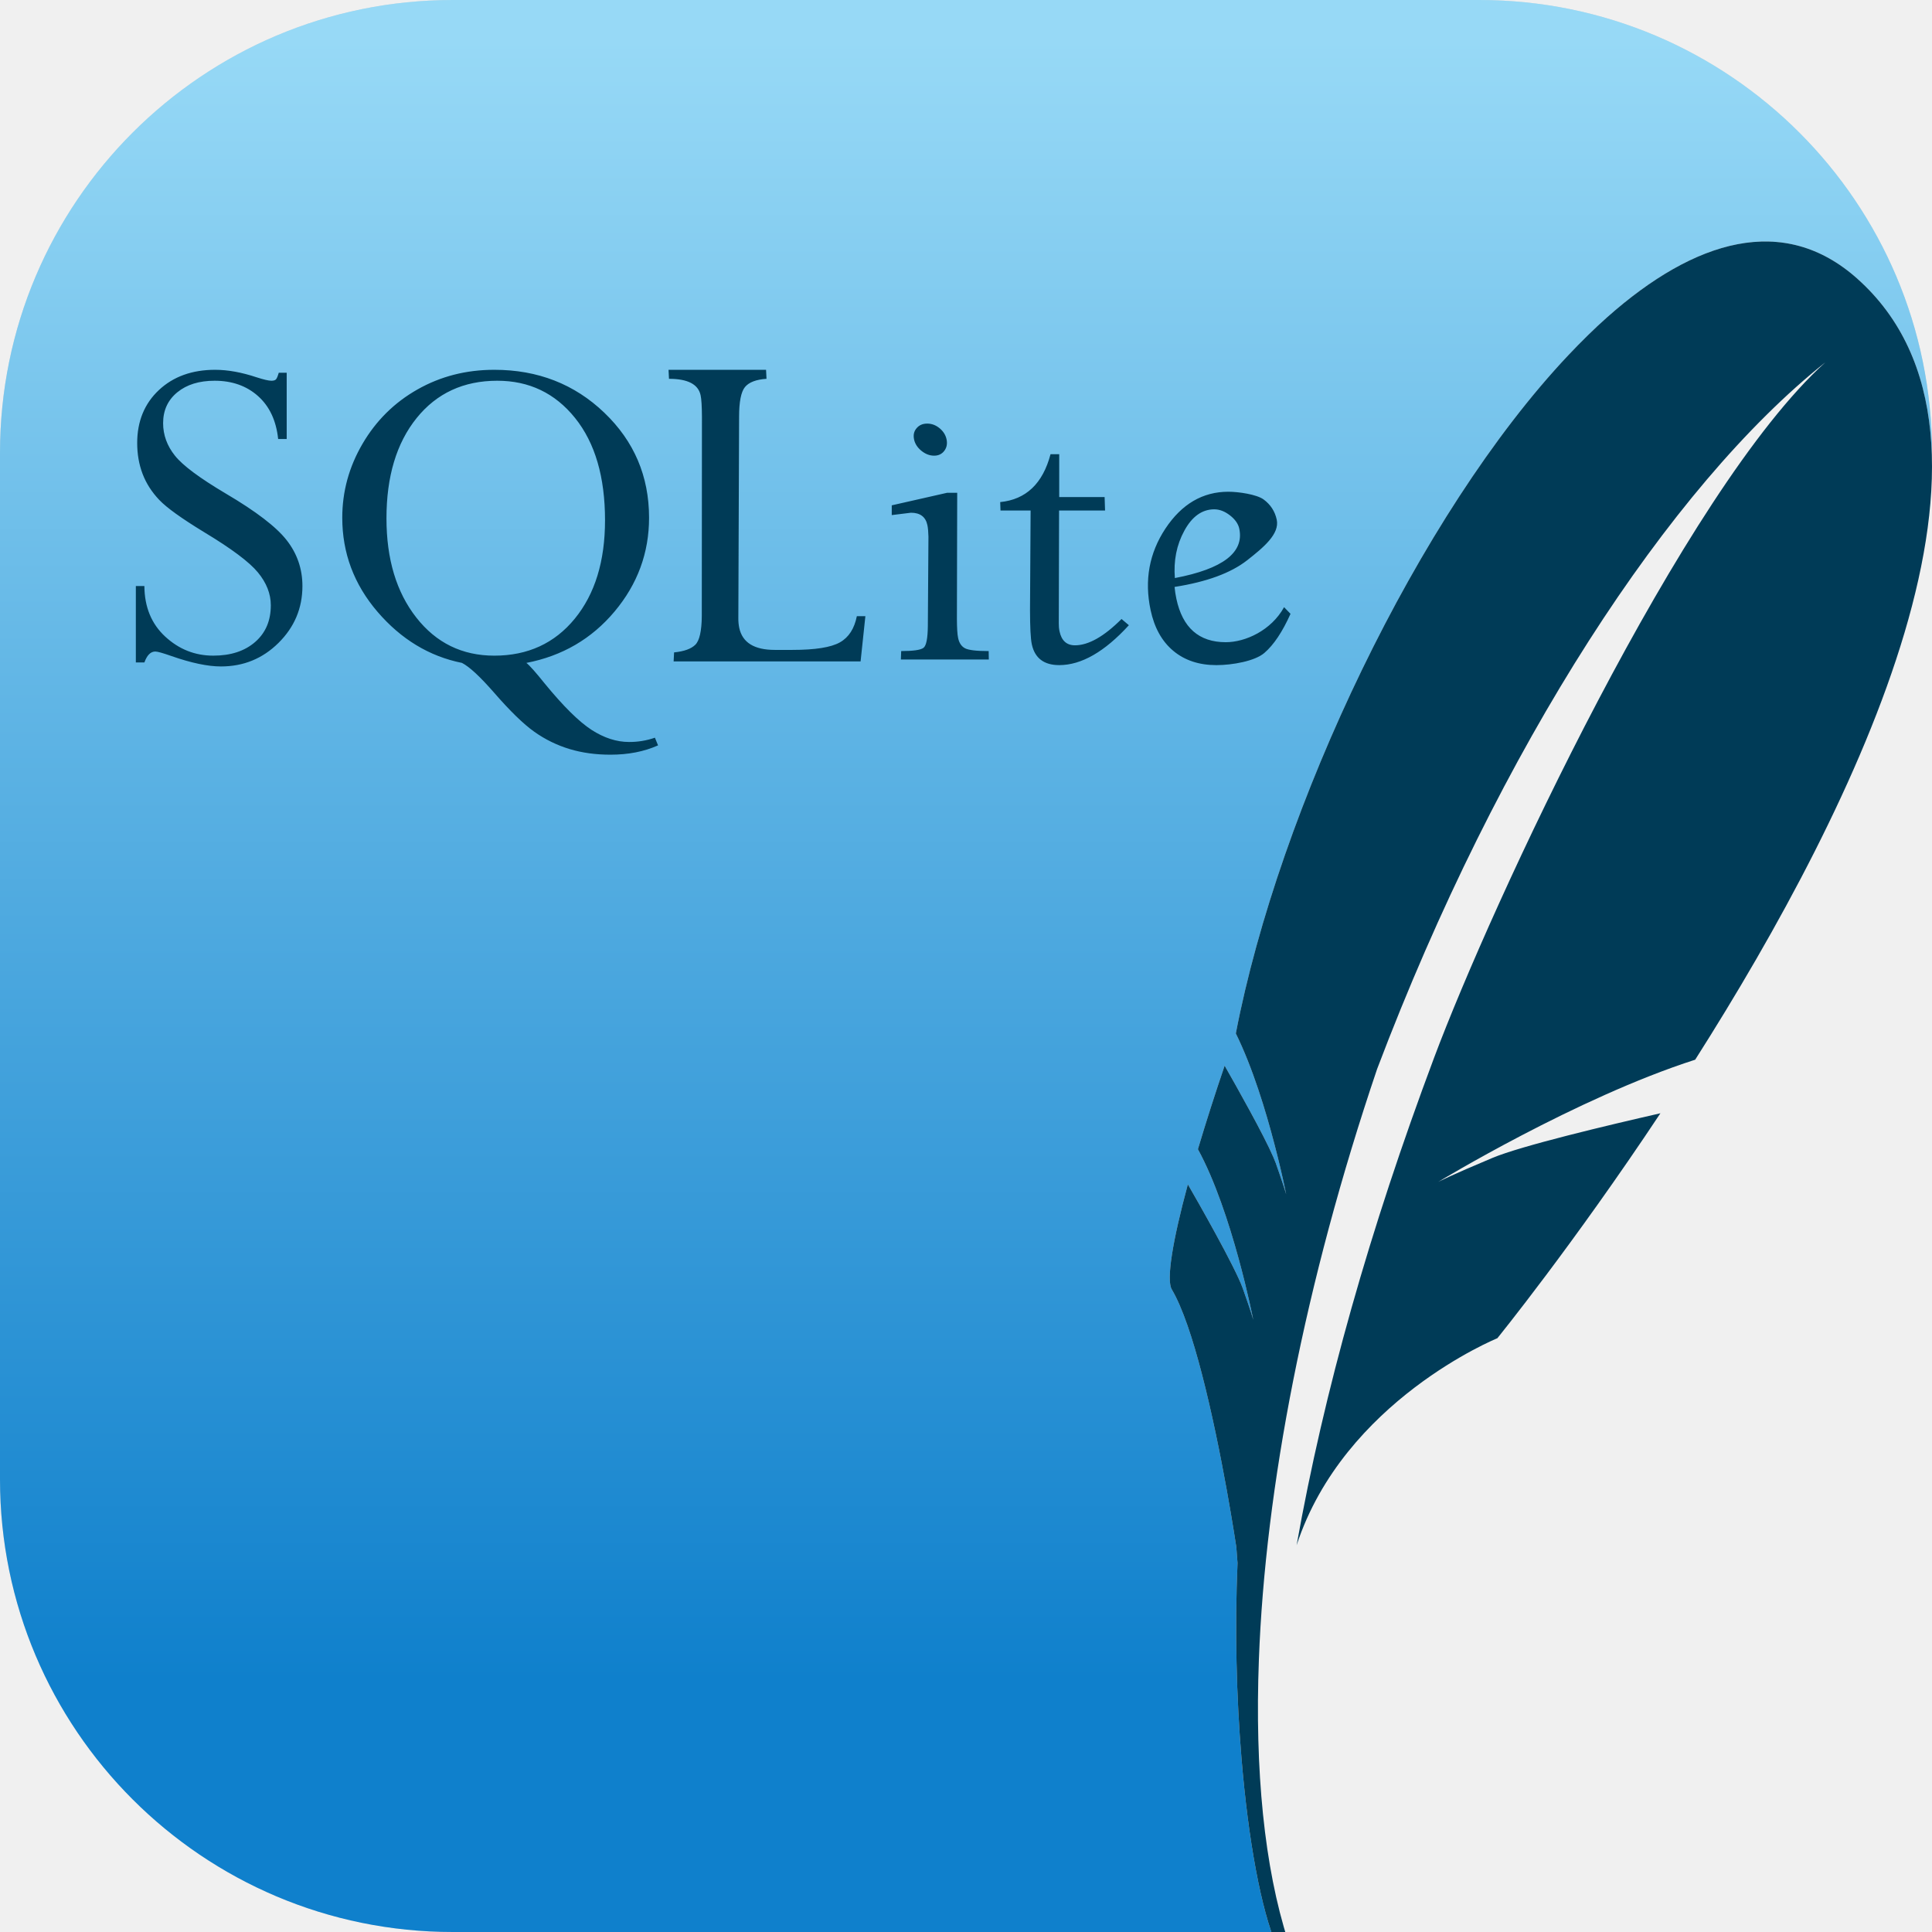
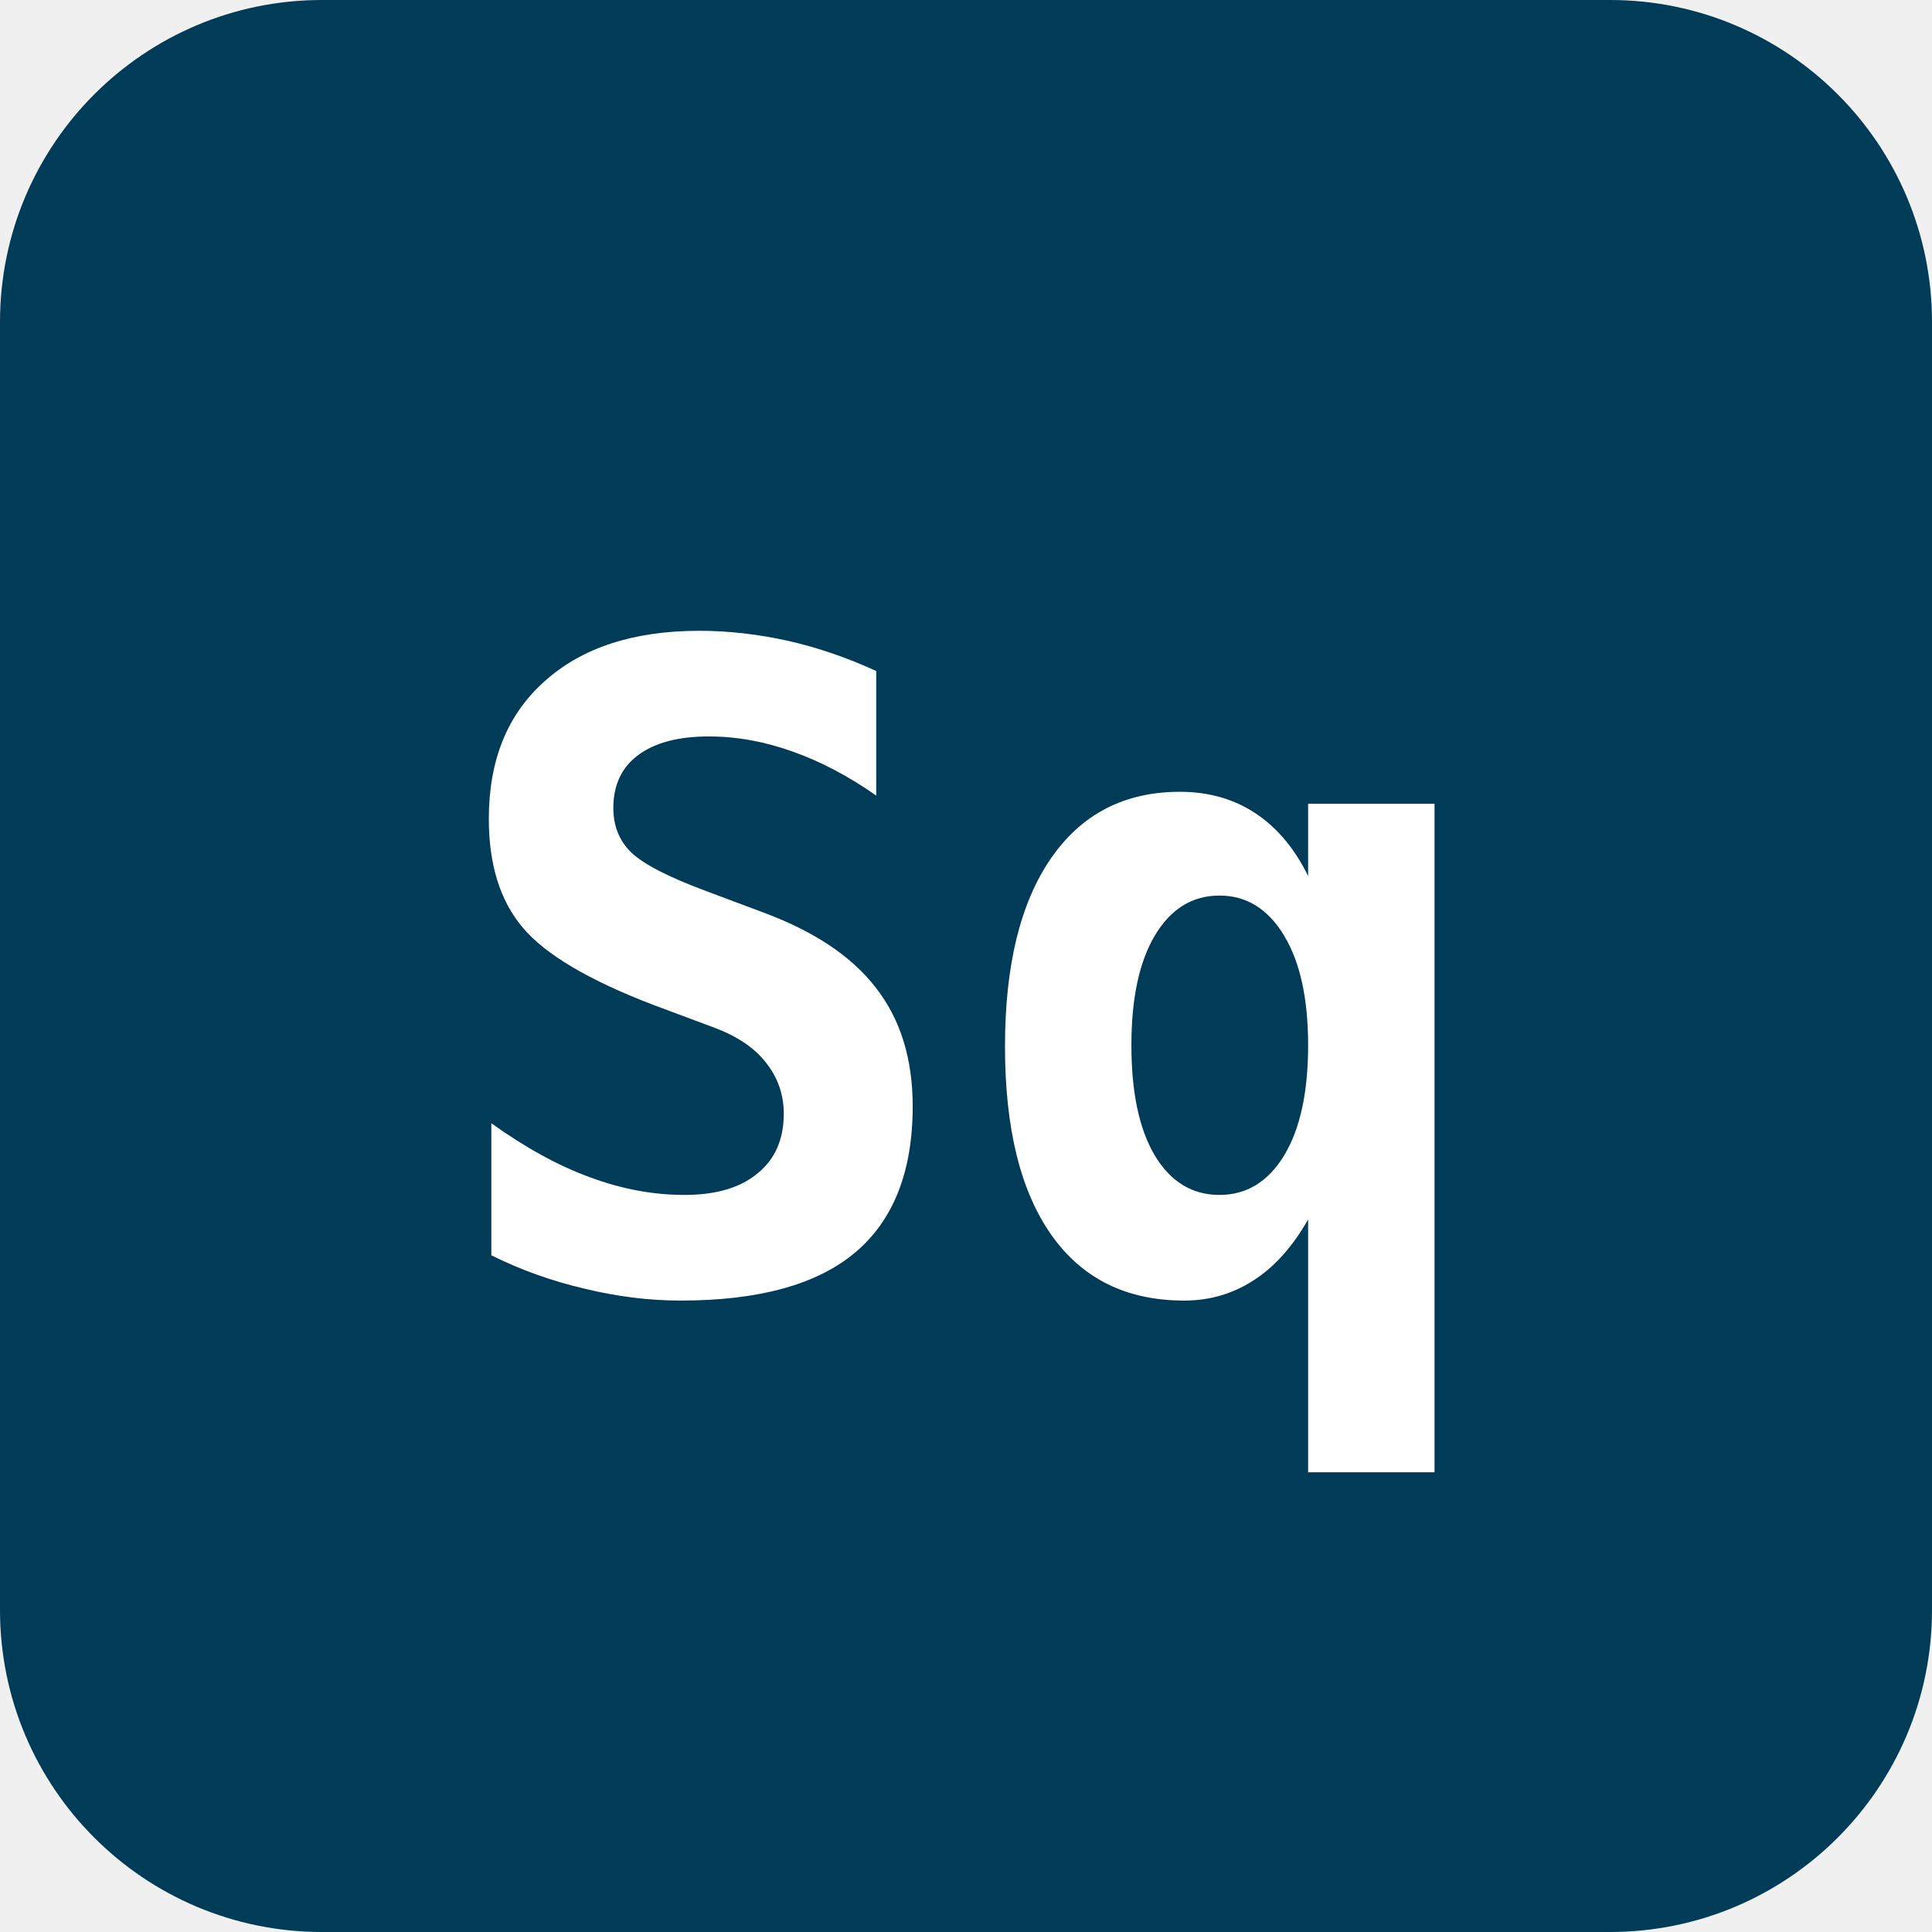
- <svg xmlns="http://www.w3.org/2000/svg" width="256" height="256" viewBox="0 0 256 256">
-   <g fill="none">
-     <g clip-path="url(#skillIconsSqlite1)">
-       <path fill="#D9D9D9" d="M60 0C26.863 0 0 26.863 0 60v136c0 33.137 26.863 60 60 60h108.46c-1.779-5.243-3.172-13.546-3.956-23.023c-.675-8.152-.899-17.171-.525-25.87c-.101-1.286-.162-2.122-.162-2.122s-1.874-12.61-4.571-22.969c-1.194-4.598-2.553-8.756-3.98-11.166c-.735-1.243.08-6.351 2.131-13.916c1.2 2.071 6.263 10.932 7.28 13.788c1.145 3.228 1.385 4.153 1.385 4.153s-2.777-14.272-7.333-22.6a303.417 303.417 0 0 1 3.542-11.066c1.578 2.767 5.165 9.121 6.461 12.132c.12.279.228.541.307.757c.184.522.339.965.478 1.371c.731 2.118.909 2.792.909 2.792s-.271-1.386-.775-3.524c-.213-.903-.478-1.965-.773-3.096c-1.148-4.409-2.892-10.181-5.125-14.704c5.732-29.794 24.181-68.807 44.057-89.868c1.713-1.814 3.434-3.511 5.158-5.041c11.619-10.3 23.392-13.78 33.115-5.118c7.034 6.267 9.912 14.925 9.917 24.89V60c0-33.137-26.863-60-60-60H60Z" />
-       <path fill="url(#skillIconsSqlite0)" d="M60 0C26.863 0 0 26.863 0 60v136c0 33.137 26.863 60 60 60h108.46c-1.779-5.243-3.172-13.546-3.956-23.023c-.675-8.152-.899-17.171-.525-25.87c-.101-1.286-.162-2.122-.162-2.122s-1.874-12.61-4.571-22.969c-1.194-4.598-2.553-8.756-3.98-11.166c-.735-1.243.08-6.351 2.131-13.916c1.2 2.071 6.263 10.932 7.28 13.788c1.145 3.228 1.385 4.153 1.385 4.153s-2.777-14.272-7.333-22.6a303.417 303.417 0 0 1 3.542-11.066c1.578 2.767 5.165 9.121 6.461 12.132c.12.279.228.541.307.757c.184.522.339.965.478 1.371c.731 2.118.909 2.792.909 2.792s-.271-1.386-.775-3.524c-.213-.903-.478-1.965-.773-3.096c-1.148-4.409-2.892-10.181-5.125-14.704c5.732-29.794 24.181-68.807 44.057-89.868c1.713-1.814 3.434-3.511 5.158-5.041c11.619-10.3 23.392-13.78 33.115-5.118c7.034 6.267 9.912 14.925 9.917 24.89V60c0-33.137-26.863-60-60-60H60Z" />
-       <path fill="#003B57" d="M246.083 36.91c-9.723-8.662-21.496-5.183-33.115 5.118c-1.724 1.53-3.445 3.227-5.158 5.04c-19.876 21.063-38.325 60.075-44.057 89.869c2.233 4.523 3.977 10.295 5.125 14.704c.295 1.131.56 2.193.773 3.096c.504 2.138.775 3.524.775 3.524s-.178-.674-.909-2.792c-.139-.406-.294-.849-.478-1.371a15.467 15.467 0 0 0-.307-.757c-1.296-3.011-4.883-9.365-6.461-12.132a303.417 303.417 0 0 0-3.542 11.066c4.556 8.328 7.333 22.6 7.333 22.6s-.24-.925-1.385-4.153c-1.017-2.856-6.08-11.717-7.28-13.788c-2.051 7.565-2.866 12.673-2.131 13.916c1.427 2.41 2.786 6.568 3.98 11.166c2.697 10.359 4.571 22.969 4.571 22.969s.061.836.162 2.122c-.374 8.699-.15 17.718.525 25.87c.893 10.791 2.575 20.062 4.719 25.023l1.455-.793c-3.148-9.774-4.427-22.584-3.867-37.358c.847-22.581 6.05-49.813 15.662-78.196c16.24-42.847 38.772-77.224 59.394-93.642c-18.796 16.956-44.235 71.839-51.85 92.163c-8.526 22.759-14.569 44.117-18.21 64.579c6.283-19.183 26.598-27.429 26.598-27.429s9.964-12.274 21.608-29.81c-6.975 1.589-18.428 4.309-22.265 5.919c-5.658 2.371-7.183 3.18-7.183 3.18s18.33-11.15 34.056-16.198c21.628-34.025 45.19-82.362 21.462-103.505M28.52 49c-3.063 0-5.554.895-7.463 2.683c-1.91 1.79-2.878 4.137-2.878 7.012c0 1.49.24 2.848.714 4.093c.474 1.247 1.212 2.403 2.203 3.447c.992 1.045 2.977 2.465 5.936 4.27c3.63 2.186 6.005 3.96 7.145 5.346c1.141 1.385 1.707 2.836 1.707 4.348c0 2.026-.675 3.642-2.064 4.858c-1.391 1.215-3.251 1.82-5.558 1.82c-2.433 0-4.552-.845-6.372-2.526c-1.82-1.682-2.738-3.908-2.759-6.698H18V87.78h1.131c.346-.959.824-1.45 1.45-1.45c.3 0 1.005.205 2.104.588c2.671.938 4.865 1.39 6.59 1.39c2.971 0 5.508-1.026 7.622-3.114c2.11-2.086 3.176-4.602 3.176-7.54c0-2.278-.704-4.305-2.084-6.071c-1.381-1.769-4.066-3.826-8.08-6.19c-3.452-2.046-5.694-3.713-6.728-5.013c-1.036-1.298-1.568-2.733-1.568-4.309c0-1.704.634-3.072 1.885-4.093c1.252-1.022 2.891-1.528 4.943-1.528c2.309 0 4.233.676 5.756 2.037c1.521 1.363 2.401 3.252 2.66 5.68h1.132v-8.774h-1.053c-.128.447-.247.733-.357.861c-.106.128-.311.196-.615.196c-.366 0-1.019-.152-1.945-.45c-1.985-.66-3.816-.999-5.499-.999Zm36.98 0c-3.733 0-7.121.868-10.183 2.605c-3.066 1.734-5.493 4.14-7.285 7.207c-1.79 3.066-2.68 6.323-2.68 9.793c0 4.662 1.547 8.816 4.665 12.456c3.12 3.638 6.858 5.905 11.195 6.777c.992.51 2.41 1.826 4.268 3.956c2.093 2.404 3.864 4.138 5.32 5.17a16.074 16.074 0 0 0 4.684 2.292c1.661.499 3.457.744 5.4.744c2.351 0 4.457-.403 6.311-1.234l-.416-1.018a10.184 10.184 0 0 1-3.434.568c-1.642 0-3.3-.534-4.963-1.606c-1.66-1.075-3.736-3.125-6.213-6.15c-1.164-1.45-1.967-2.364-2.421-2.722c4.745-.915 8.648-3.184 11.691-6.816c3.043-3.63 4.565-7.774 4.565-12.417c0-5.514-1.988-10.147-5.935-13.925C76.12 50.9 71.262 49 65.5 49Zm23.085 0l.06 1.195c2.484 0 3.876.722 4.188 2.174c.115.52.169 1.478.178 2.86l-.02 26.42c-.02 1.973-.305 3.233-.853 3.78c-.549.543-1.476.882-2.819 1.018l-.06 1.195h24.773l.635-5.993h-1.131c-.323 1.632-1.064 2.802-2.243 3.466c-1.183.67-3.273 1-6.293 1h-2.342c-2.717 0-4.289-.97-4.704-2.92a6.011 6.011 0 0 1-.12-1.253l.1-26.714c0-1.97.252-3.29.774-3.937c.528-.643 1.48-1.004 2.858-1.096L101.507 49H88.585Zm-22.688 1.45c4.21 0 7.647 1.635 10.302 4.935c2.654 3.3 3.97 7.824 3.97 13.553c0 5.428-1.335 9.774-4.01 13.044c-2.675 3.268-6.235 4.896-10.66 4.896c-4.25 0-7.696-1.679-10.34-5.053c-2.643-3.374-3.95-7.755-3.95-13.142c0-5.535 1.323-9.967 3.989-13.279c2.665-3.308 6.233-4.955 10.699-4.955Zm56.968 5.679c-.604 0-1.065.201-1.409.607c-.353.404-.461.894-.338 1.489c.119.576.449 1.082.973 1.508c.521.425 1.083.646 1.687.646c.584 0 1.03-.221 1.35-.646c.32-.426.417-.931.298-1.508c-.124-.595-.442-1.085-.933-1.489c-.497-.406-1.044-.607-1.628-.607Zm16.336 4.054c-1.027 3.897-3.252 6.006-6.669 6.346l.039 1.116h3.99l-.079 13.2c.006 2.258.076 3.76.238 4.525c.393 1.83 1.605 2.761 3.632 2.761c2.934 0 6.012-1.763 9.23-5.288l-.972-.822c-2.324 2.32-4.379 3.486-6.173 3.486c-1.103 0-1.787-.626-2.045-1.86a4.658 4.658 0 0 1-.099-1.058l.04-14.944h6.093l-.059-1.782h-6.015v-5.68h-1.151Zm23.561 4.975c-3.408 0-6.181 1.632-8.336 4.877c-2.145 3.25-2.809 6.85-1.965 10.81c.496 2.32 1.484 4.12 2.997 5.387c1.51 1.267 3.426 1.9 5.716 1.9c2.133 0 5.103-.534 6.352-1.607c1.253-1.072 2.408-2.81 3.474-5.19l-.854-.881c-1.7 3.087-5.133 4.642-7.721 4.642c-3.559 0-5.738-1.927-6.55-5.758a13.745 13.745 0 0 1-.239-1.567c4.234-.662 7.442-1.833 9.608-3.526c2.163-1.693 4.336-3.489 3.93-5.386c-.242-1.127-.835-2.013-1.747-2.683c-.924-.67-3.324-1.018-4.665-1.018Zm-37.257.137l-7.344 1.665v1.292l2.54-.313c1.231 0 1.955.55 2.184 1.645c.077.367.125.881.139 1.528l-.08 11.849c-.02 1.64-.205 2.593-.575 2.879c-.374.287-1.36.43-2.958.43l-.04 1.117h11.652l-.02-1.116c-1.619 0-2.668-.126-3.136-.372c-.46-.245-.776-.69-.913-1.371c-.106-.492-.152-1.338-.159-2.507l.04-16.726h-1.33Zm35.392 2.194c.709 0 1.394.27 2.084.802c.68.531 1.095 1.122 1.23 1.763c.665 3.15-2.166 5.328-8.535 6.542c-.182-2.297.222-4.383 1.251-6.268c1.021-1.883 2.351-2.84 3.97-2.84Z" />
-     </g>
-     <defs>
-       <linearGradient id="skillIconsSqlite0" x1="147.614" x2="147.614" y1="5.239" y2="241.763" gradientUnits="userSpaceOnUse">
-         <stop stop-color="#97D9F6" />
-         <stop offset=".92" stop-color="#0F80CC" />
-         <stop offset="1" stop-color="#0F80CC" />
-       </linearGradient>
-       <clipPath id="skillIconsSqlite1">
-         <rect width="256" height="256" fill="#fff" rx="60" />
-       </clipPath>
-     </defs>
-   </g>
+ <svg xmlns="http://www.w3.org/2000/svg" viewBox="0 0 48 48" width="48" height="48">
+   <rect width="48" height="48" rx="8" fill="#003b57" />
+   <text x="24" y="32" font-family="monospace,sans-serif" font-size="22" font-weight="700" fill="#fff" text-anchor="middle">Sq</text>
</svg>
